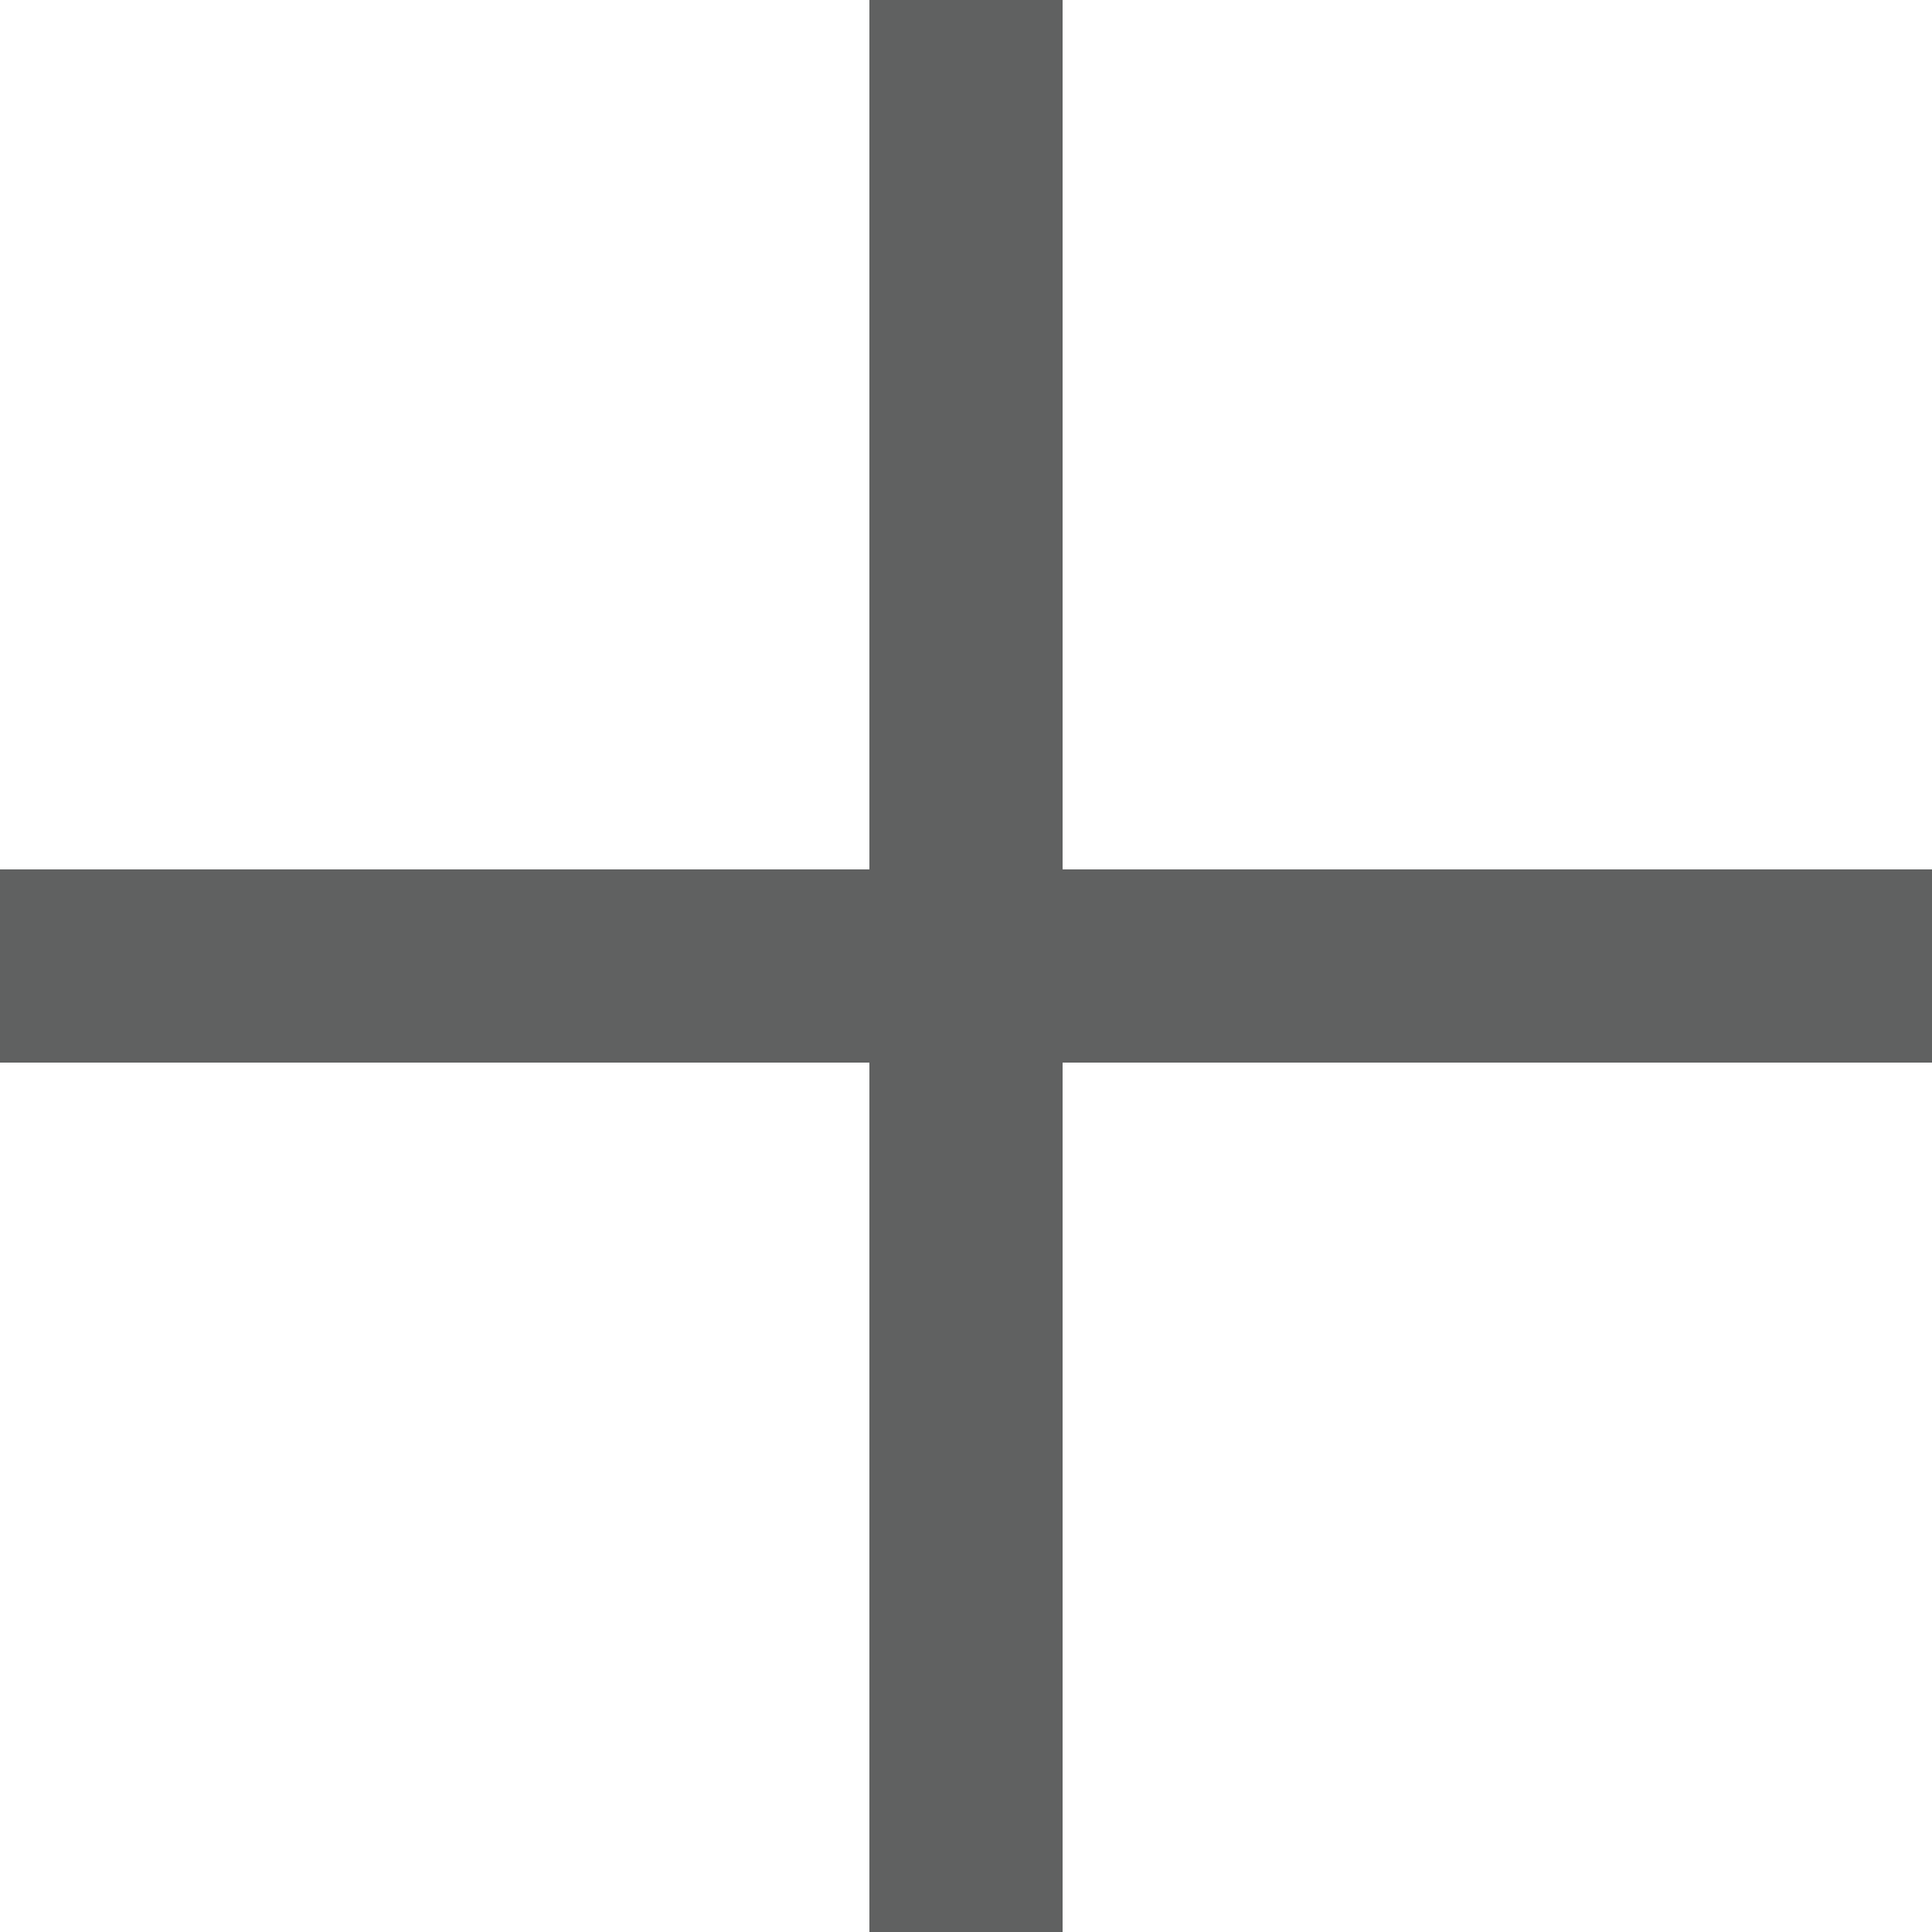
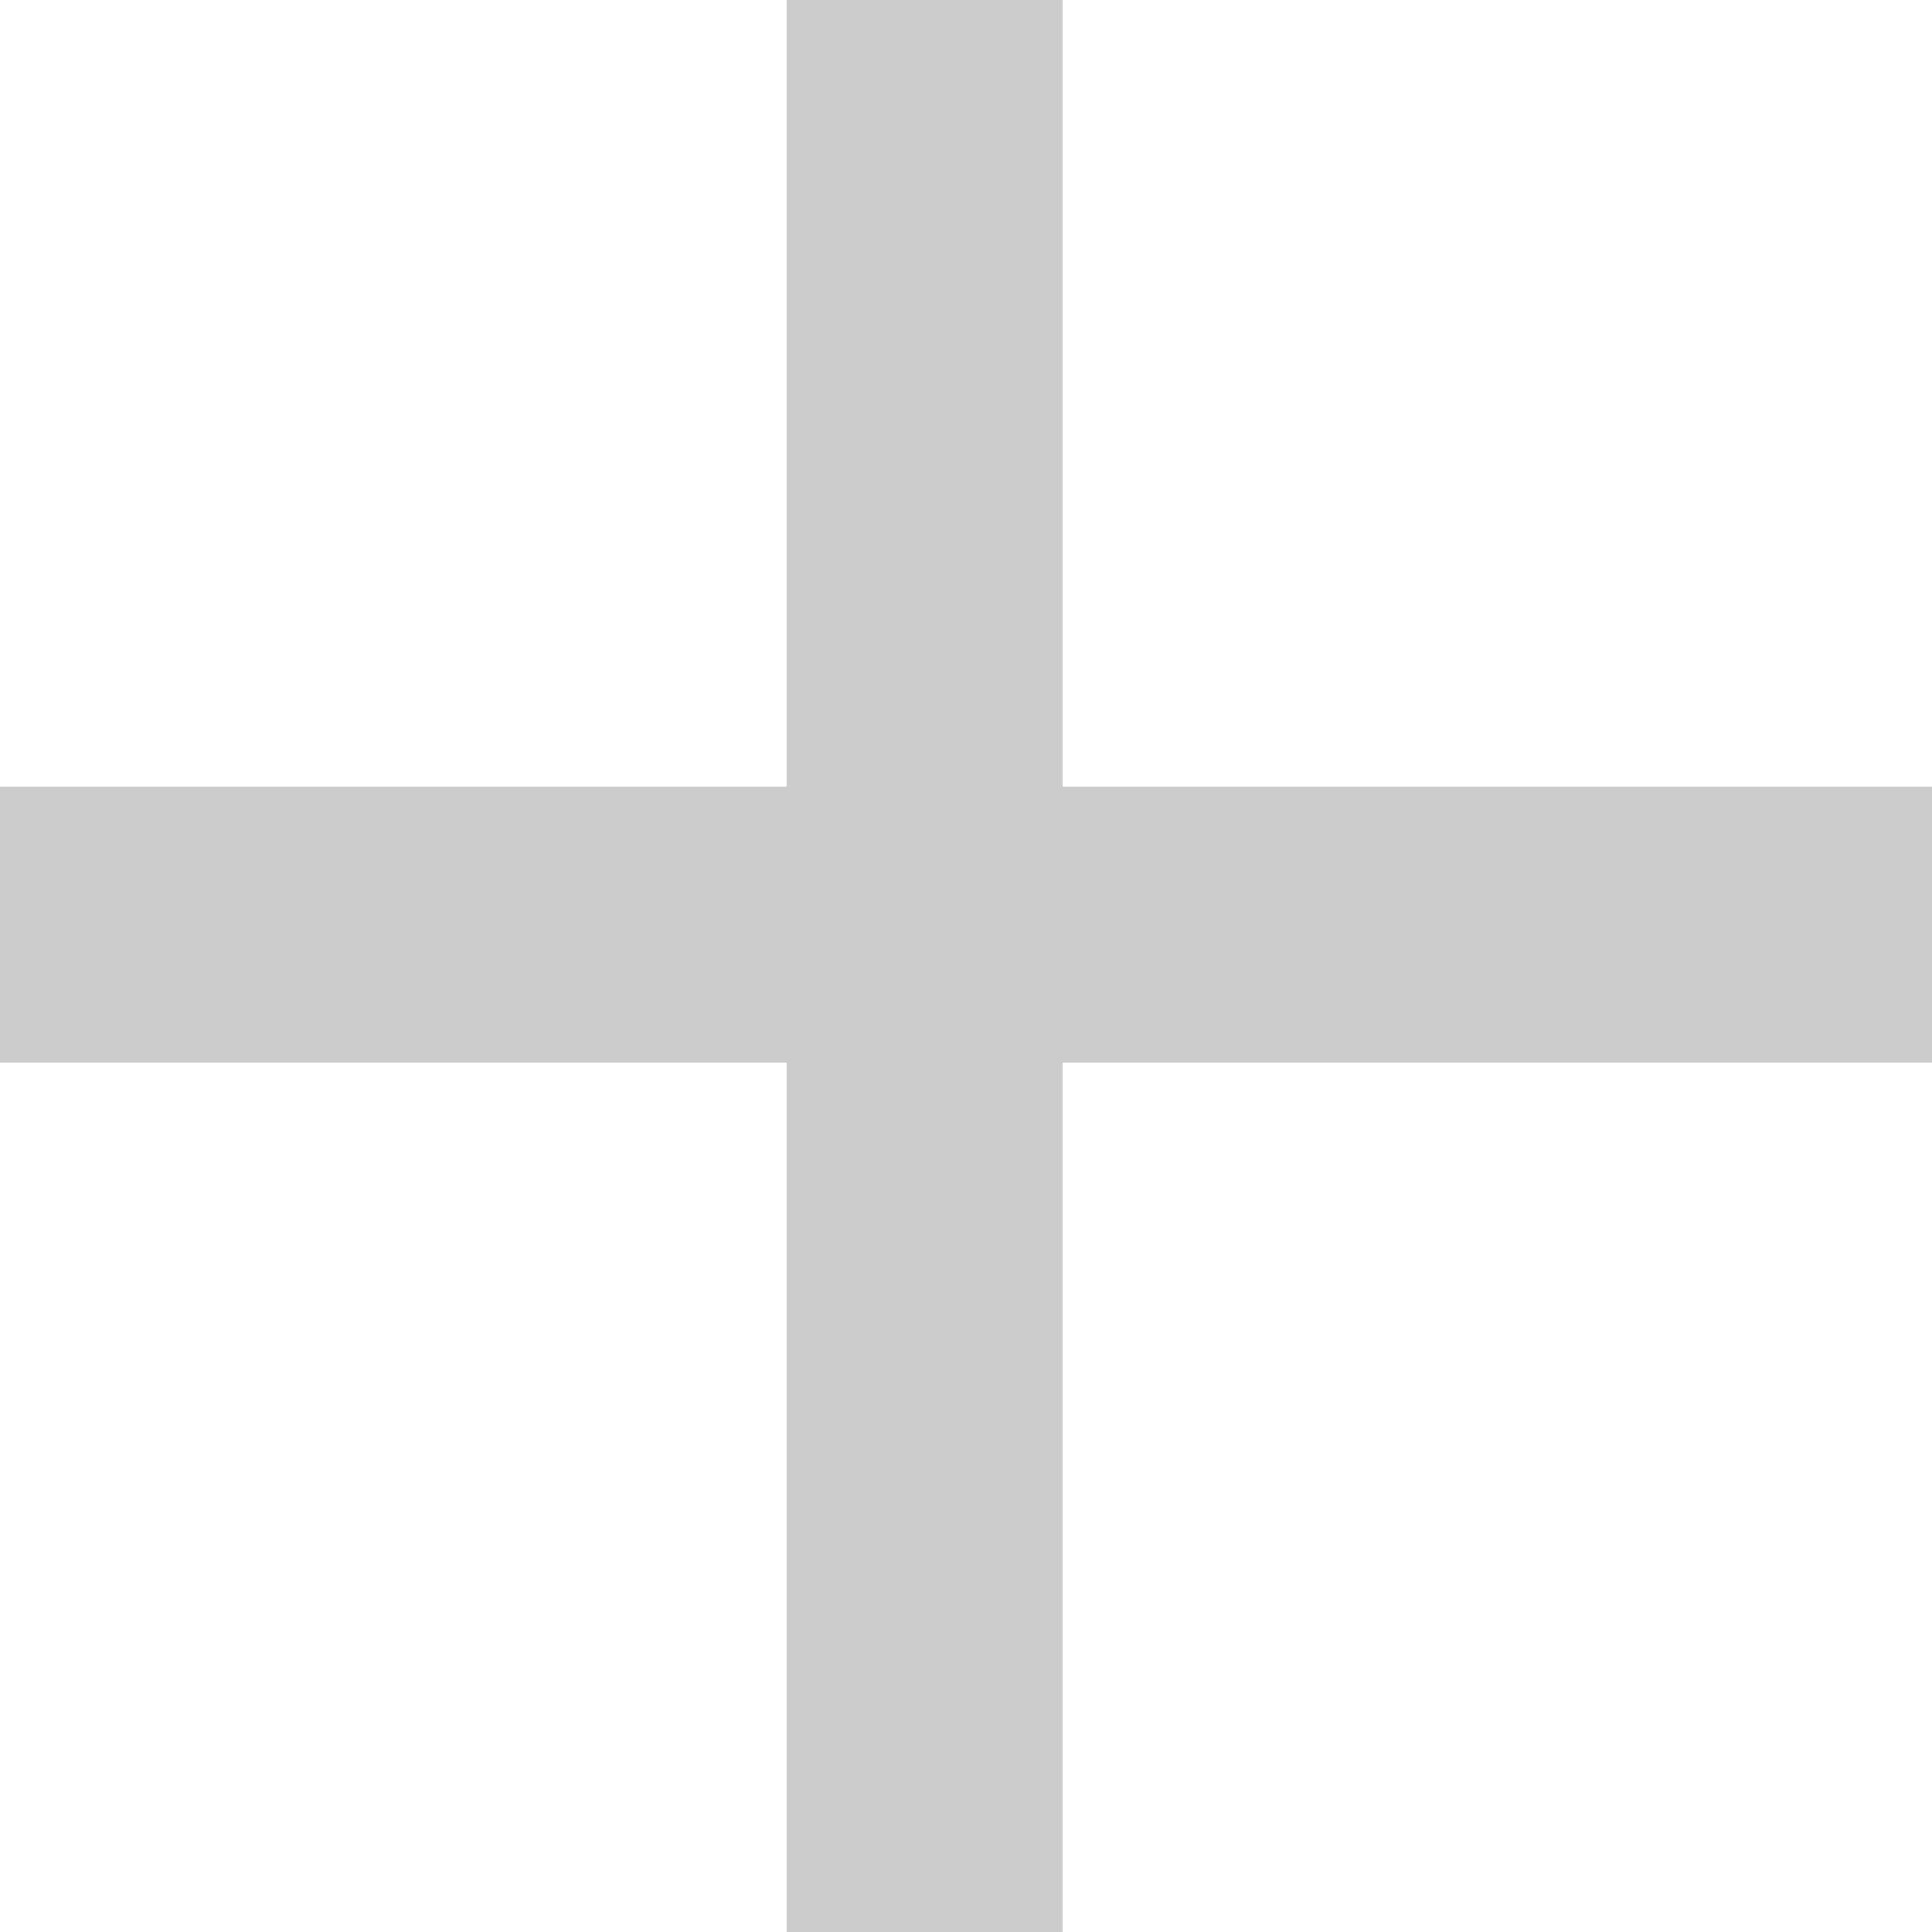
- <svg xmlns="http://www.w3.org/2000/svg" version="1.1" id="Layer_1" x="0px" y="0px" viewBox="0 0 20 20" style="enable-background:new 0 0 20 20;" xml:space="preserve">
-   <style type="text/css">
-   .st0{fill:#606161;}
- </style>
-   <polygon class="st0" points="20,9 11,9 11,0 9,0 9,9 0,9 0,11 9,11 9,20 11,20 11,11 20,11 " />
+ <svg xmlns="http://www.w3.org/2000/svg" width="14" height="14" viewBox="0 0 14 14" fill="none">
+   <line y1="6.7" x2="14" y2="6.7" stroke="#CCCCCC" stroke-width="2" />
+   <line x1="6.7" y1="14" x2="6.7" stroke="#CCCCCC" stroke-width="2" />
</svg>
